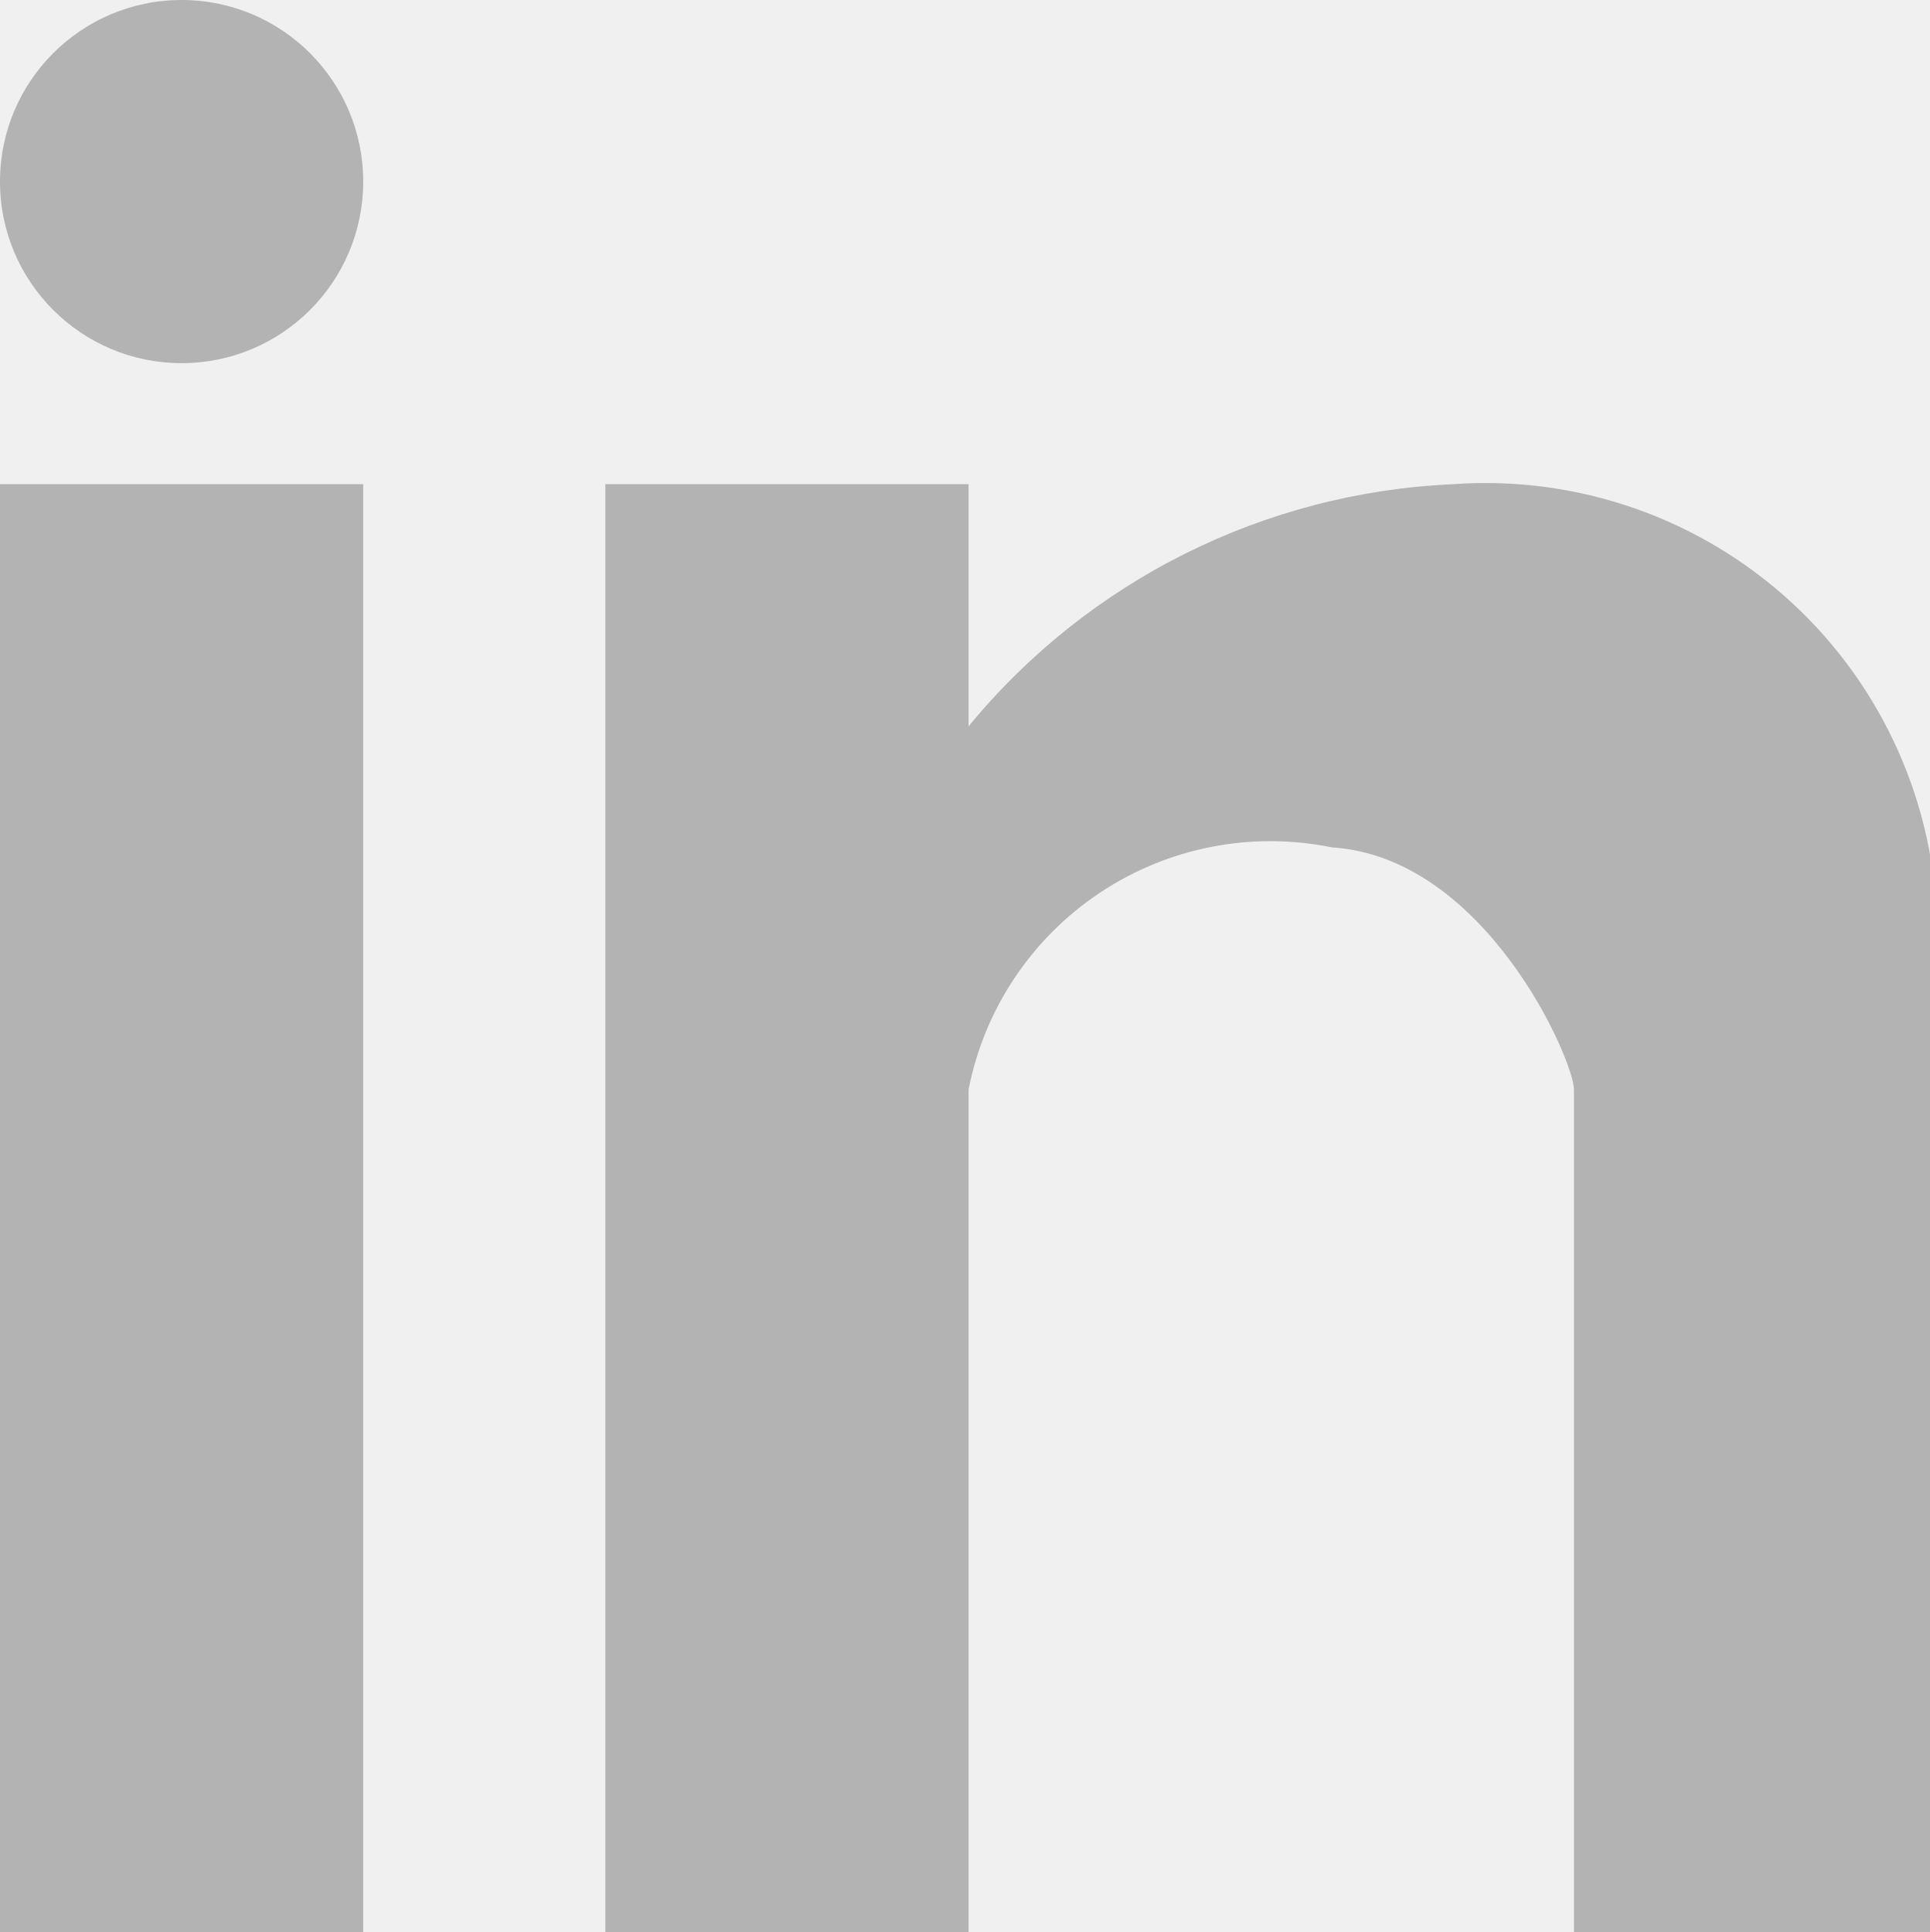
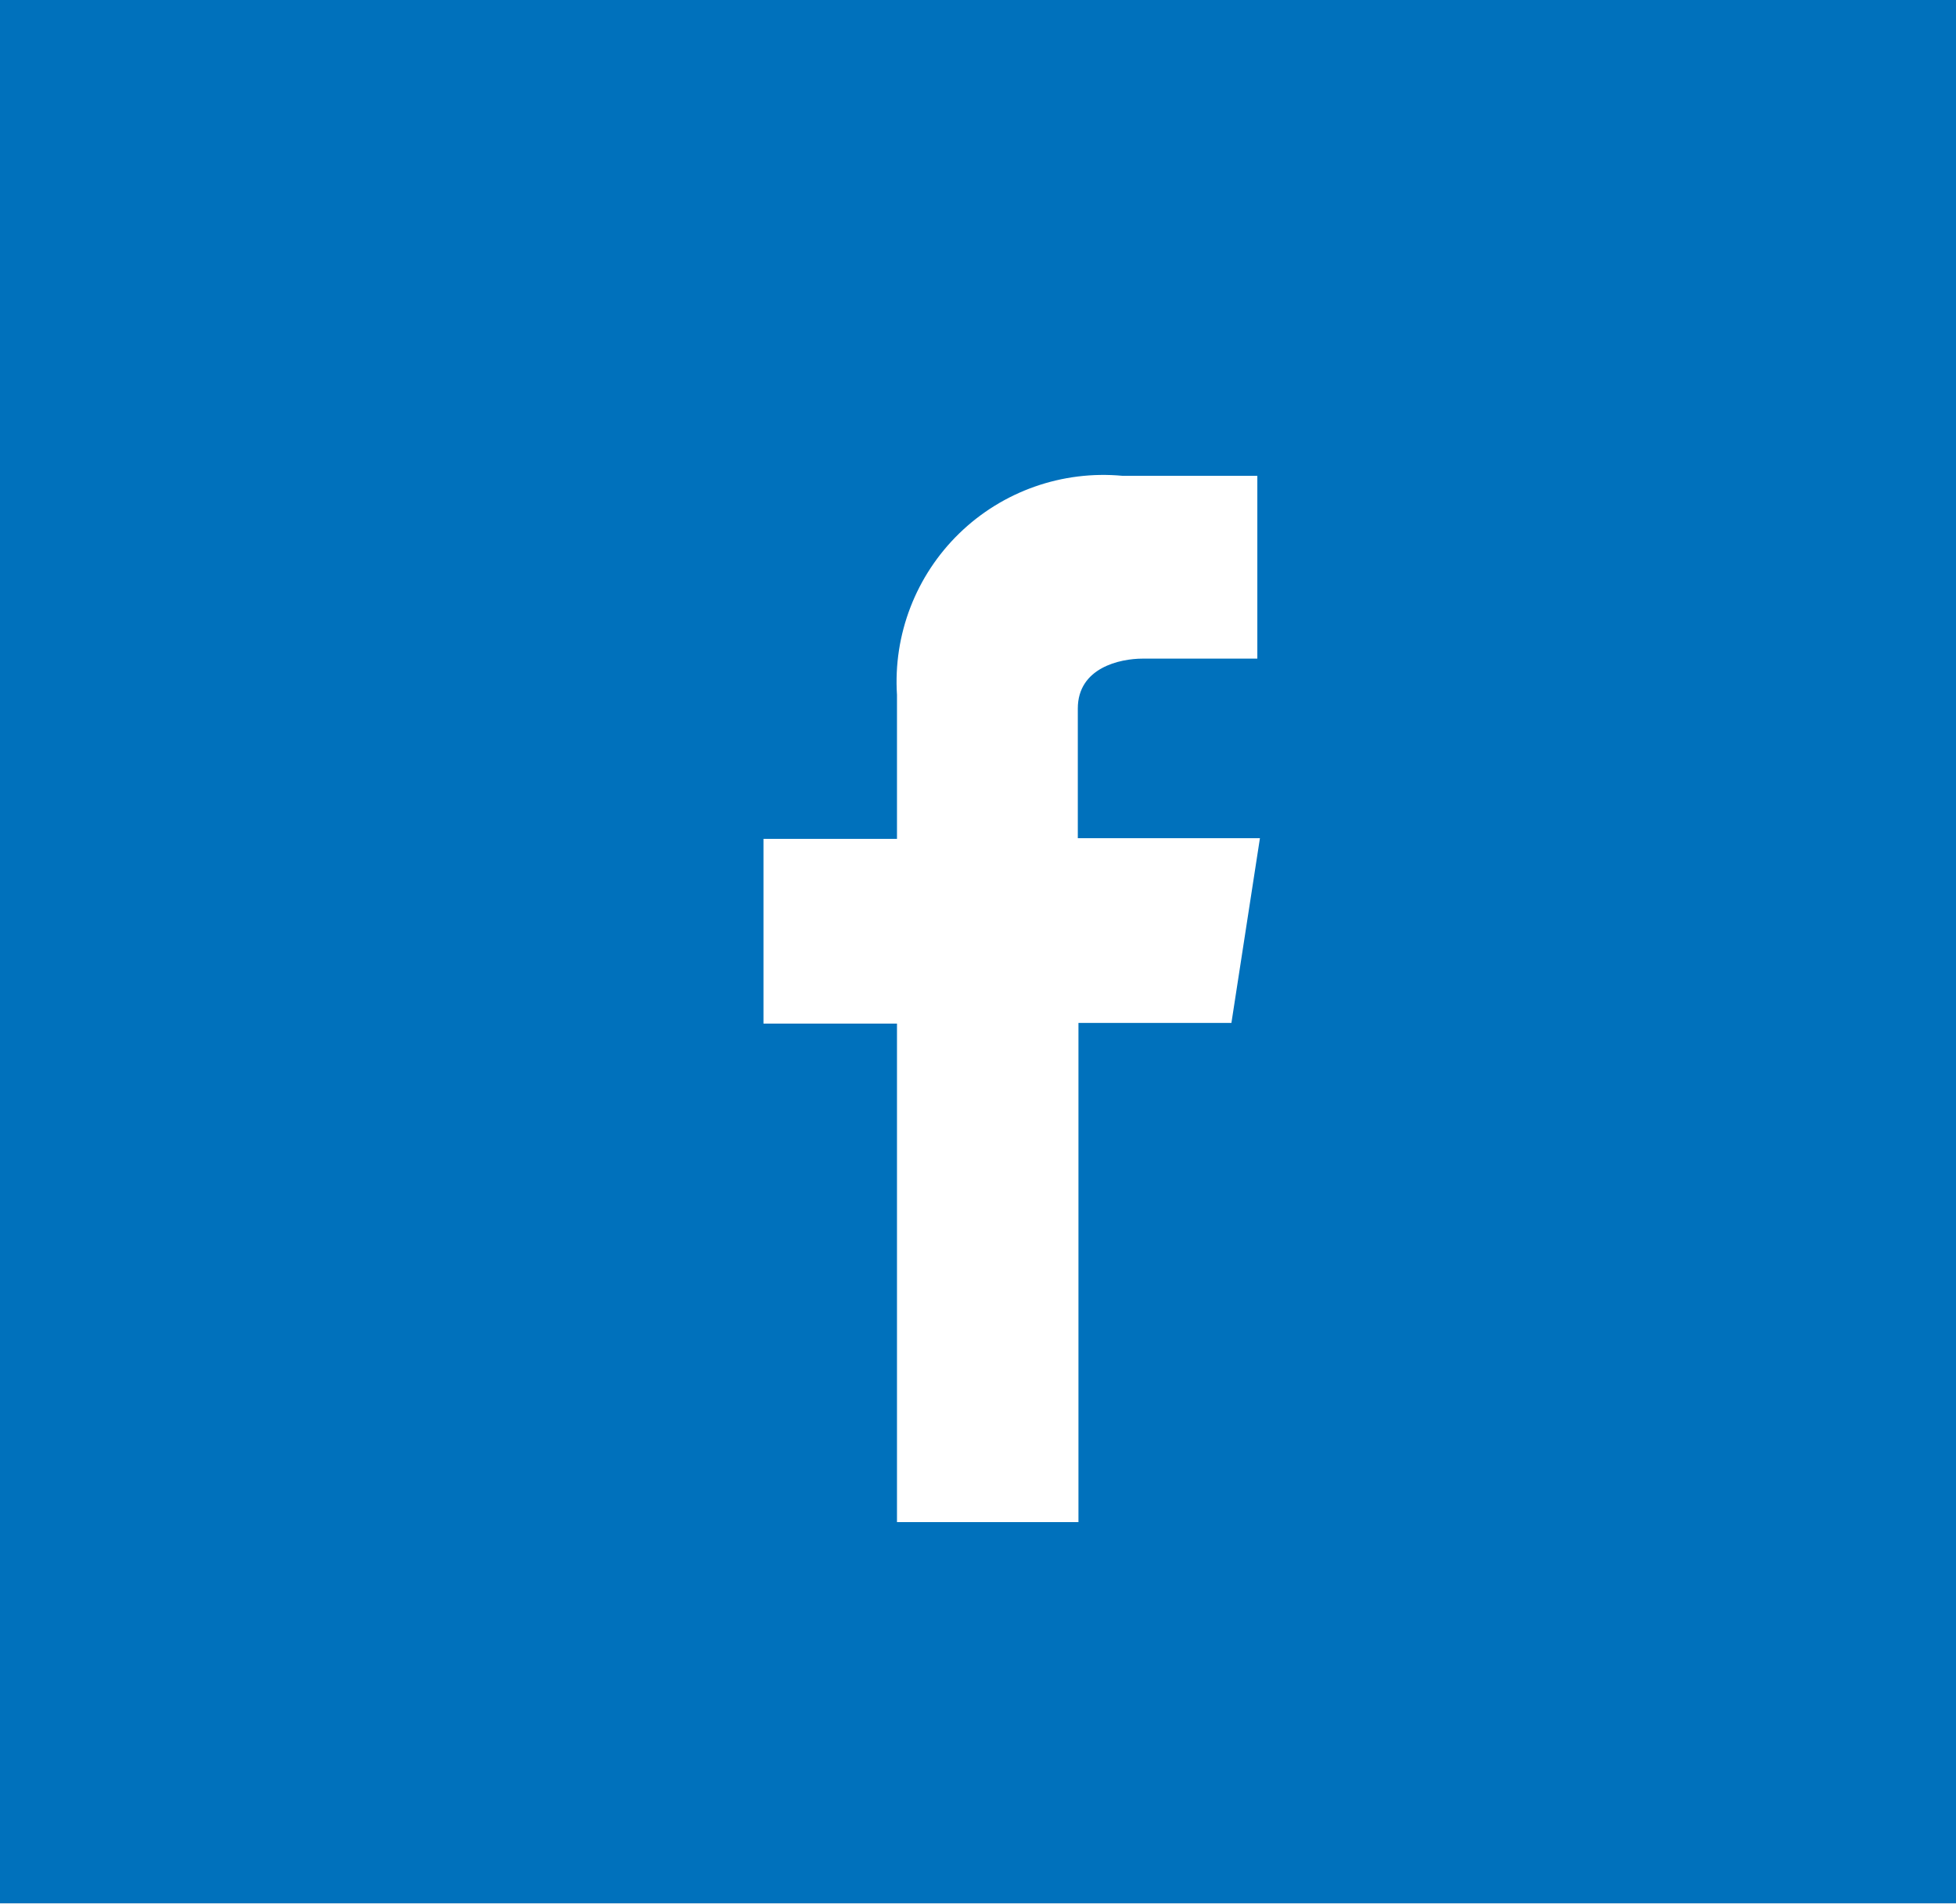
- <svg xmlns="http://www.w3.org/2000/svg" viewBox="0 0 15.94 15.96">
+ <svg xmlns="http://www.w3.org/2000/svg" viewBox="0 0 30.18 29.36">
  <defs>
-     <style>.cls-1{fill:#b3b3b3;}</style>
+     <style>.cls-1{fill:#0071bc;}.cls-2{fill:#fff;}</style>
  </defs>
  <g id="Layer_2" data-name="Layer 2">
    <g id="Layer_1-2" data-name="Layer 1">
-       <path class="cls-1" d="M0,16H3V4H0ZM12,4A5.49,5.49,0,0,0,8,6V4H5V16H8V9a2.54,2.54,0,0,1,3-2c1.27.08,2,1.76,2,2v7h3V7.68A3.73,3.73,0,0,0,12,4ZM1.5,0A1.5,1.5,0,1,0,3,1.5,1.5,1.5,0,0,0,1.5,0Z" />
+       <rect class="cls-1" width="30.18" height="29.36" />
+       <path class="cls-2" d="M19.44,12.93H16.63v-2c0-.63.65-.77,1-.77H19.4V7.34H17.32a3.19,3.19,0,0,0-3.48,3.38v2.22H11.78v2.85h2.06v7.69h2.8V15.78H19Z" />
    </g>
  </g>
</svg>
